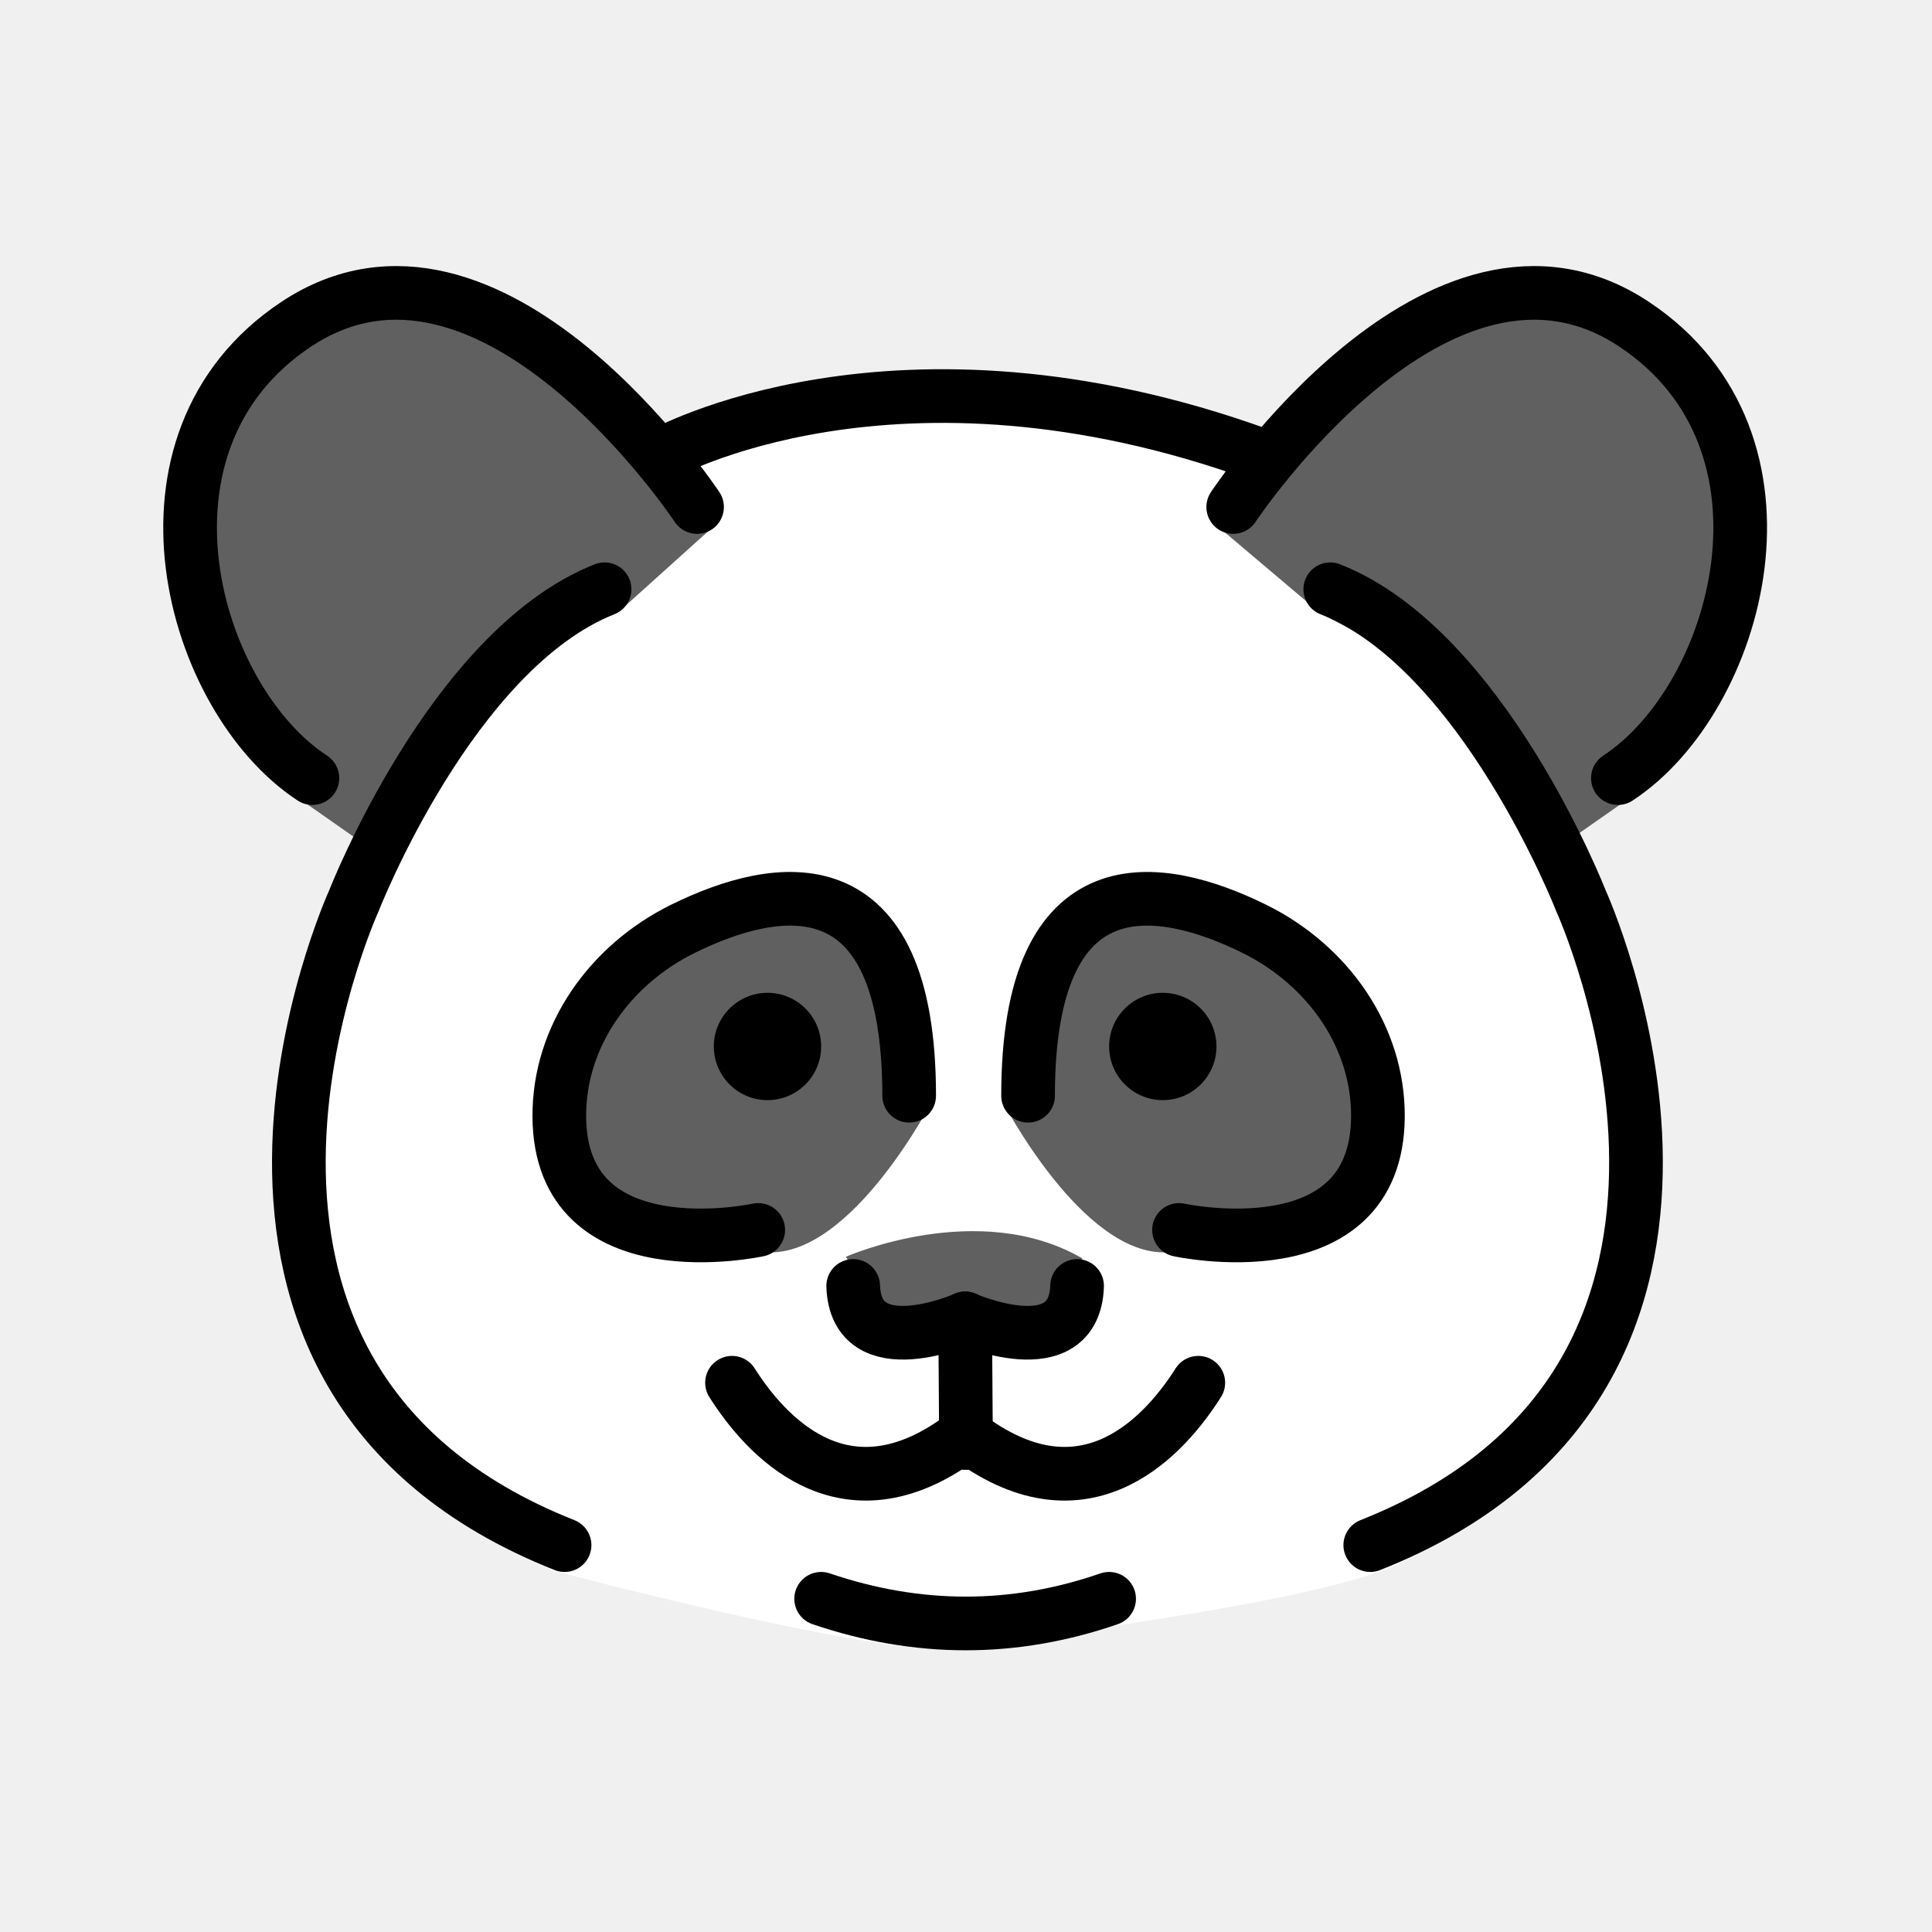
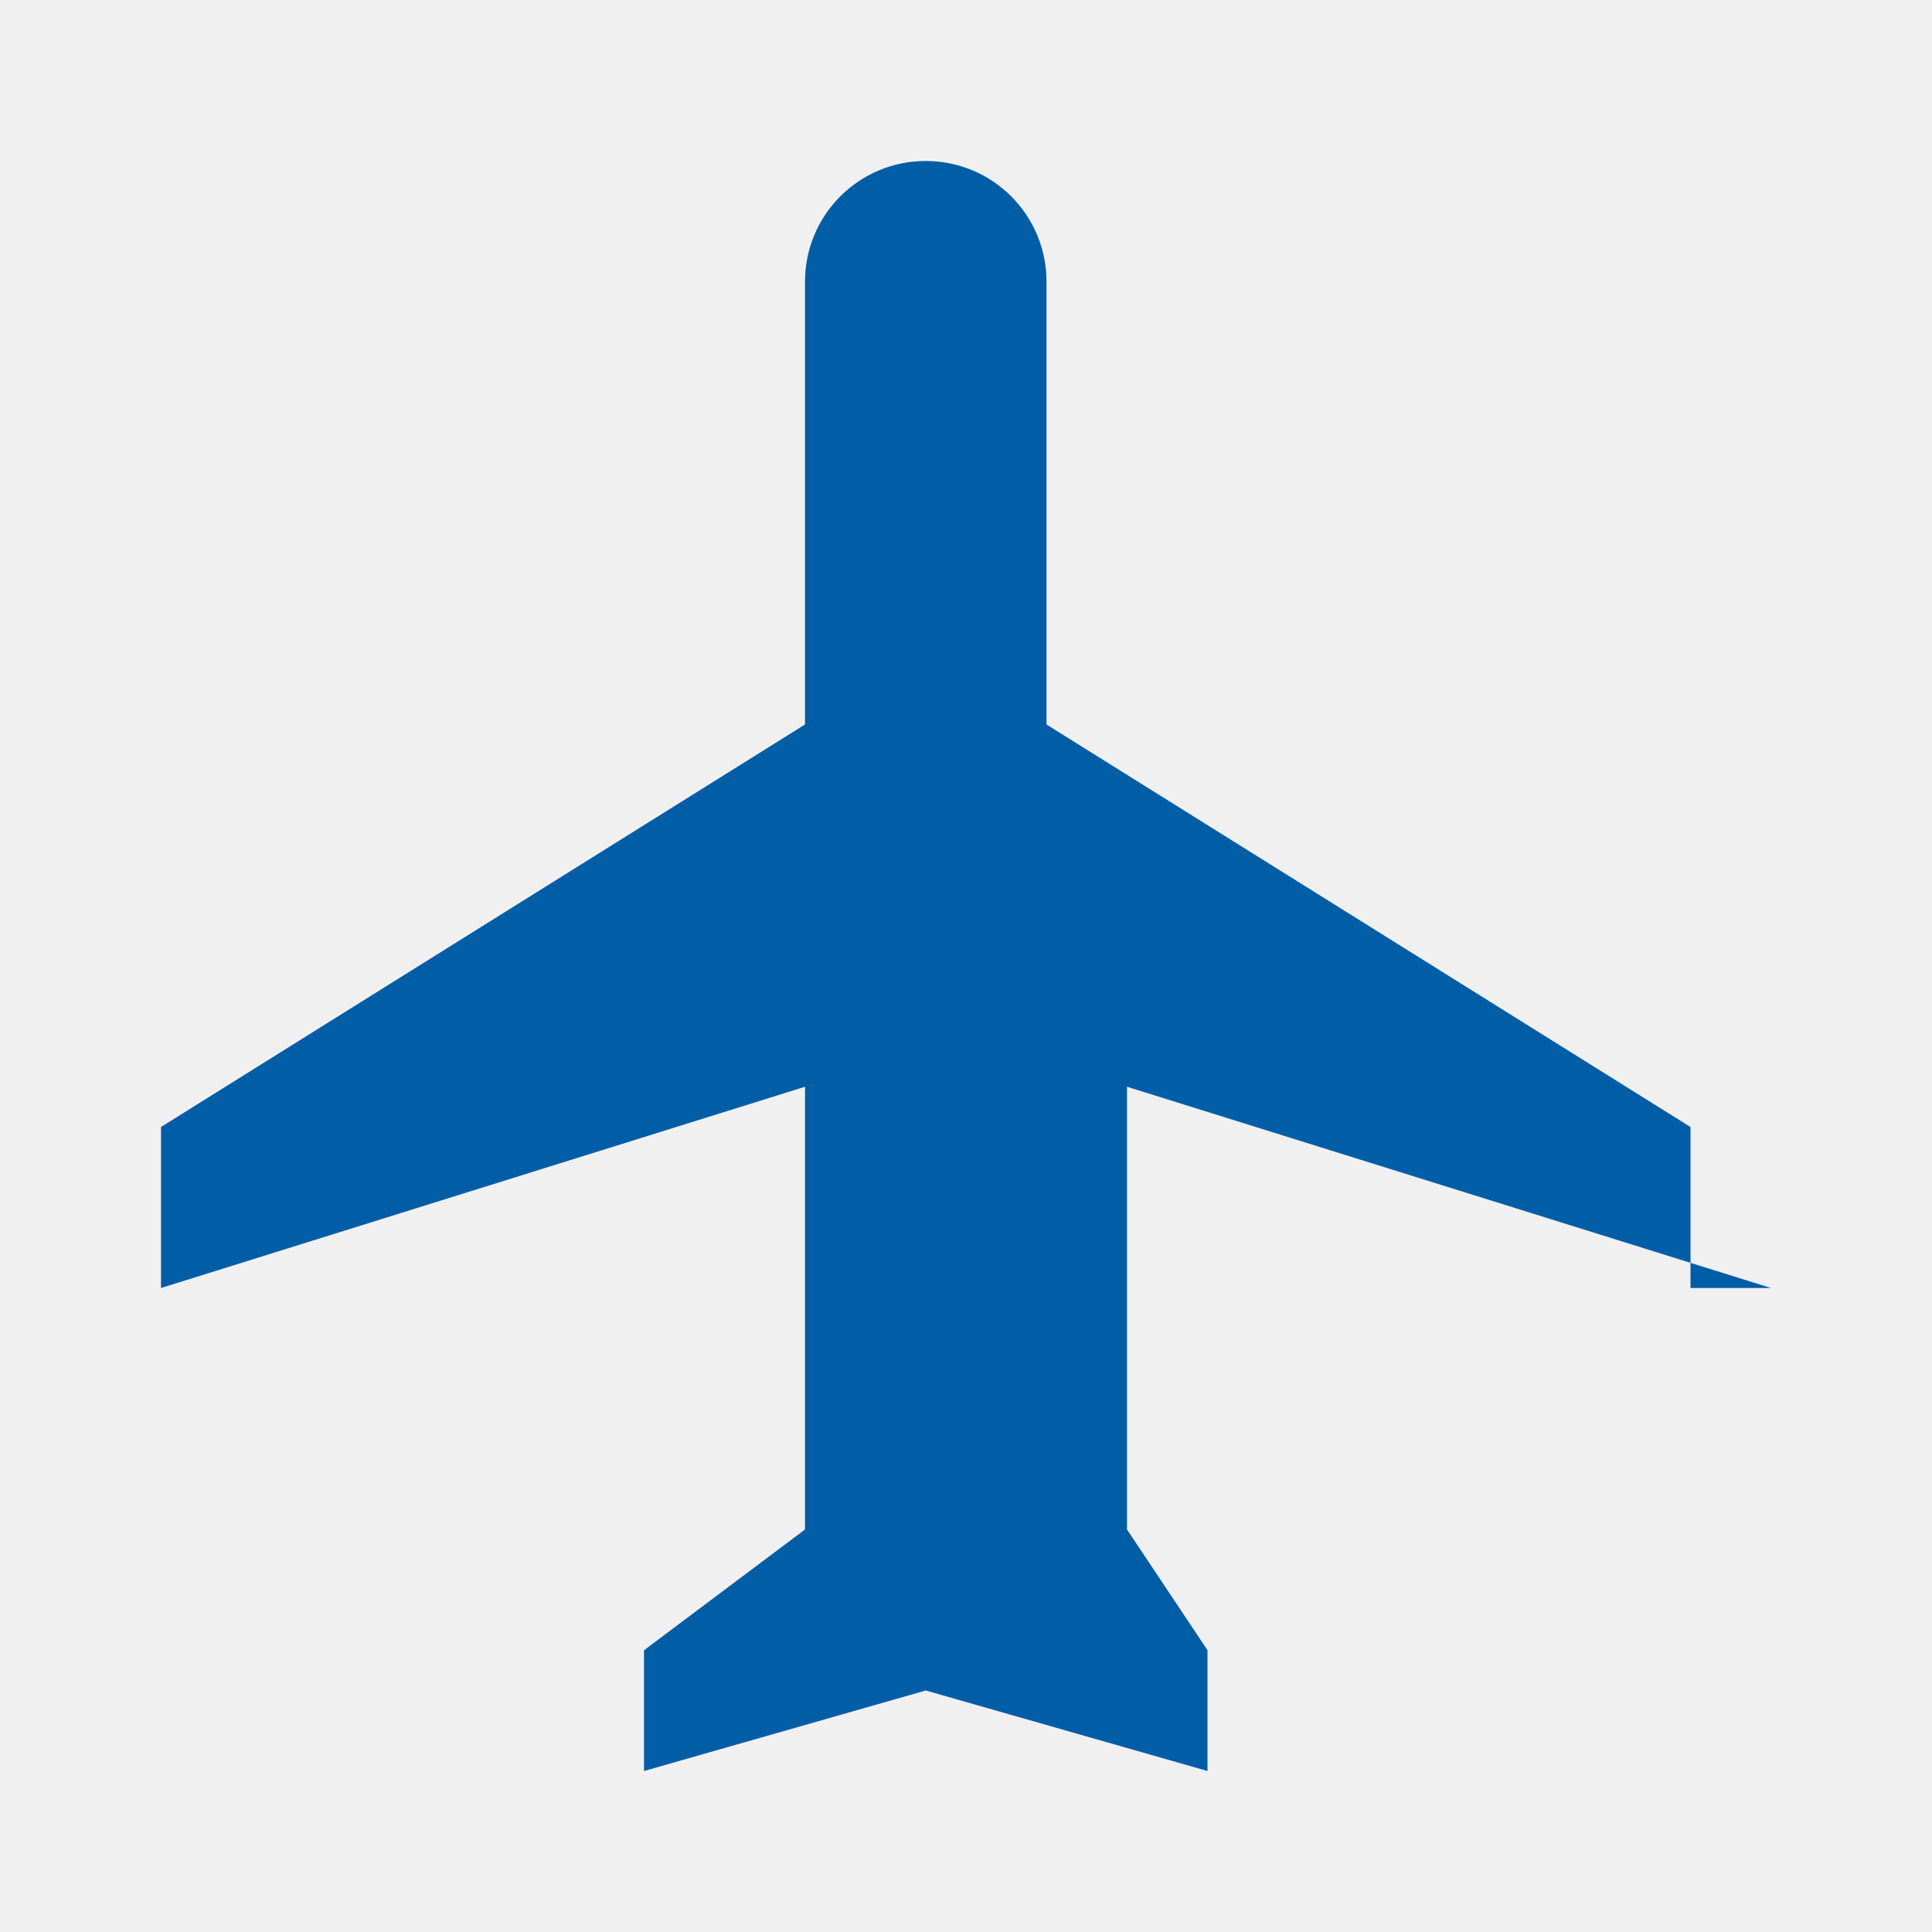
- <svg xmlns="http://www.w3.org/2000/svg" width="800px" height="800px" viewBox="0 0 72 72" id="emoji" fill="#000000">
-   <g id="SVGRepo_bgCarrier" stroke-width="0" />
-   <g id="SVGRepo_tracerCarrier" stroke-linecap="round" stroke-linejoin="round" />
-   <g id="SVGRepo_iconCarrier">
-     <g id="color">
-       <path fill="#FFFFFF" stroke="none" d="M35.797,14.76l-11.163,1.409l-4.129,5l-5.417,7.829L11.138,38.999l0.46,8.397 c0,0,0.61,5.481,4.425,7.252s4.482,3.854,4.482,3.854S33.246,61.919,36,61.419s14.421-1.833,16.588-3.417 c2.167-1.583,4.833-4.232,4.833-4.232l3.547-7.888l-0.986-9.267l-2.894-10.28c0,0-5.25-5.925-5.5-6.379 s-6.167-3.527-6.167-3.527L35.797,14.76z" />
-       <path fill="#606060" stroke="none" d="M26.629,19.585l-3.333,3l-5.5,2.708l-4.042,6.292l-3.333-2.333l-4-9.333 c0,0,1.833-5.667,2.333-6.167s5-3,5-3l5.167,1.167L26.629,19.585z" />
-       <path fill="#606060" stroke="none" d="M45.296,19.544l3.894,3.293l5.856,3.123l3.042,5.625l3.333-2.333l4-9.333 c0,0-1.833-5.667-2.333-6.167s-5-3-5-3l-5.167,1.167L45.296,19.544z" />
-       <path fill="#606060" stroke="none" d="M34.754,41.002c0,0-3,5.833-6.167,5.667c-3.167-0.167-6.417-1.417-6.417-1.417l-1.667-4.083 l1.5-3.333l2.333-2.5l3.083-1.333l4-0.083l1.417,1.417L34.754,41.002z" />
-       <path fill="#606060" stroke="none" d="M37.338,41.002c0,0,3,5.833,6.167,5.667c3.167-0.167,6.417-1.417,6.417-1.417l1.667-4.083 l-1.5-3.333l-2.333-2.5l-3.083-1.333l-4-0.083l-1.417,1.417L37.338,41.002z" />
-       <path fill="#606060" stroke="none" d="M31.525,46.836c0,0,4.938-2.188,8.812,0.062l-0.75,2.438l-6.312,0.5L31.525,46.836z" />
-     </g>
-     <g id="hair" />
-     <g id="skin" />
-     <g id="skin-shadow" />
-     <g id="line">
-       <circle cx="28.602" cy="38.999" r="2" fill="#000000" stroke="none" />
-       <path fill="none" stroke="#000000" stroke-linecap="round" stroke-linejoin="round" stroke-miterlimit="10" stroke-width="2" d="M35.968,49.135c0,0-4.071,1.797-4.172-1.211" />
-       <path fill="none" stroke="#000000" stroke-linecap="round" stroke-linejoin="round" stroke-miterlimit="10" stroke-width="2" d="M25.977,18.895c0,0-7.688-11.625-14.938-6.812c-6.601,4.382-3.911,13.958,0.603,16.915" />
-       <path fill="none" stroke="#000000" stroke-linecap="round" stroke-linejoin="round" stroke-miterlimit="10" stroke-width="2" d="M21.04,57.582c-15.938-6.312-7.851-24.013-7.851-24.013s3.645-9.359,9.342-11.609" />
-       <path fill="none" stroke="#000000" stroke-linecap="round" stroke-linejoin="round" stroke-miterlimit="10" stroke-width="2" d="M51.066,57.582c15.938-6.312,7.851-24.013,7.851-24.013s-3.645-9.359-9.342-11.609" />
-       <circle cx="43.334" cy="38.999" r="2" fill="#000000" stroke="none" />
-       <path fill="none" stroke="#000000" stroke-linecap="round" stroke-linejoin="round" stroke-miterlimit="10" stroke-width="2" d="M44.657,51.531c-1.219,1.924-4.054,5.119-8.26,2.239h-0.857c-4.205,2.88-7.04-0.315-8.26-2.239" />
-       <path fill="none" stroke="#000000" stroke-linecap="round" stroke-linejoin="round" stroke-miterlimit="10" stroke-width="2" d="M35.968,49.135c0,0,4.071,1.797,4.172-1.211" />
-       <path fill="none" stroke="#000000" stroke-linecap="round" stroke-linejoin="round" stroke-miterlimit="10" stroke-width="2" d="M45.959,18.895c0,0,7.688-11.625,14.938-6.812c6.601,4.382,3.911,13.958-0.603,16.915" />
-       <path fill="none" stroke="#000000" stroke-linecap="round" stroke-linejoin="round" stroke-miterlimit="10" stroke-width="2" d="M24.634,16.951c0,0,8.71-4.93,22.326,0" />
-       <path fill="none" stroke="#000000" stroke-linecap="round" stroke-linejoin="round" stroke-miterlimit="10" stroke-width="2" d="M30.602,59.582c3.591,1.221,7.169,1.231,10.732,0" />
-       <line x1="35.968" x2="36" y1="49.135" y2="53.77" fill="none" stroke="#000000" stroke-linecap="round" stroke-linejoin="round" stroke-miterlimit="10" stroke-width="2" />
-       <path fill="none" stroke="#000000" stroke-linecap="round" stroke-linejoin="round" stroke-miterlimit="10" stroke-width="2" d="M43.938,45.836c0,0,7.369,1.613,7.413-4.207c0.023-3.021-1.897-5.679-4.607-7.015 c-3.522-1.735-8.431-2.576-8.431,6.221" />
-       <path fill="none" stroke="#000000" stroke-linecap="round" stroke-linejoin="round" stroke-miterlimit="10" stroke-width="2" d="M28.257,45.836c0,0-7.369,1.613-7.413-4.207c-0.023-3.021,1.897-5.679,4.607-7.015 c3.522-1.735,8.431-2.576,8.431,6.221" />
-     </g>
-   </g>
+ <svg xmlns="http://www.w3.org/2000/svg" viewBox="0 0 24 24" fill="#005da6">
+   <path d="M21 16v-2l-8-5V3.5c0-.83-.67-1.5-1.5-1.5S10 2.67 10 3.5V9l-8 5v2l8-2.5V19l-2 1.5V22l3.5-1 3.5 1v-1.5L14 19v-5.5l8 2.5z" />
</svg>
